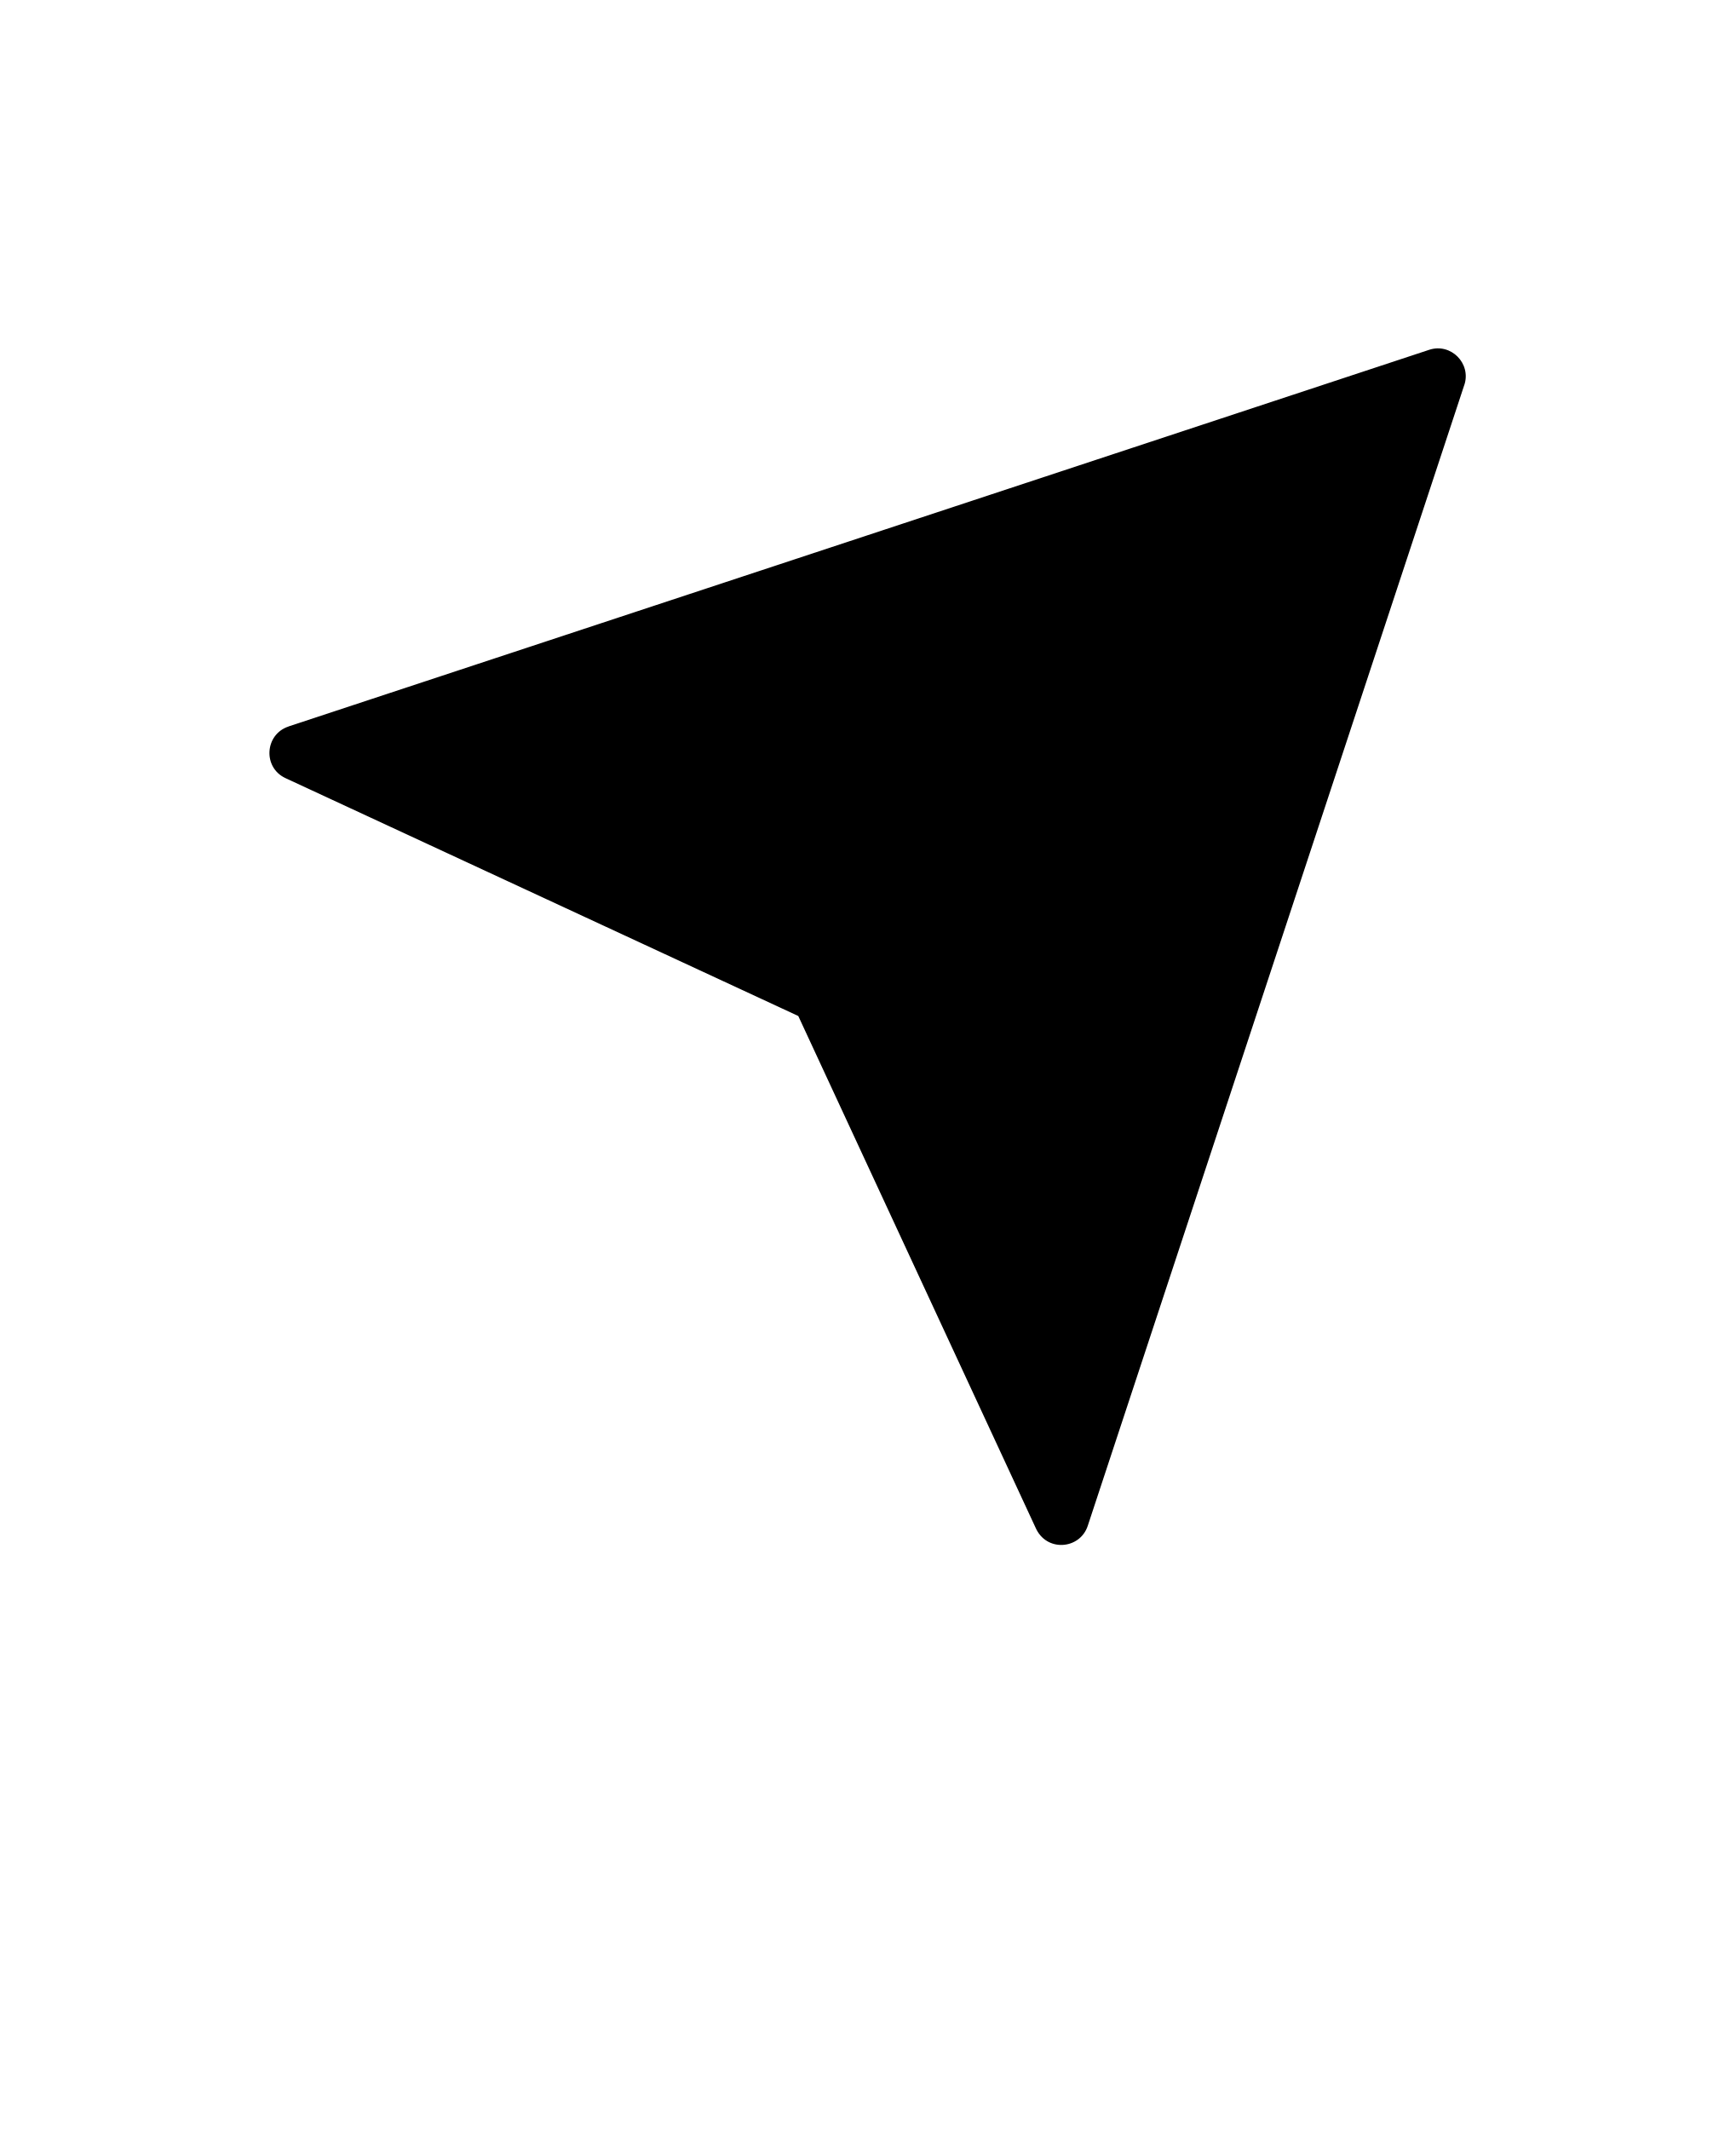
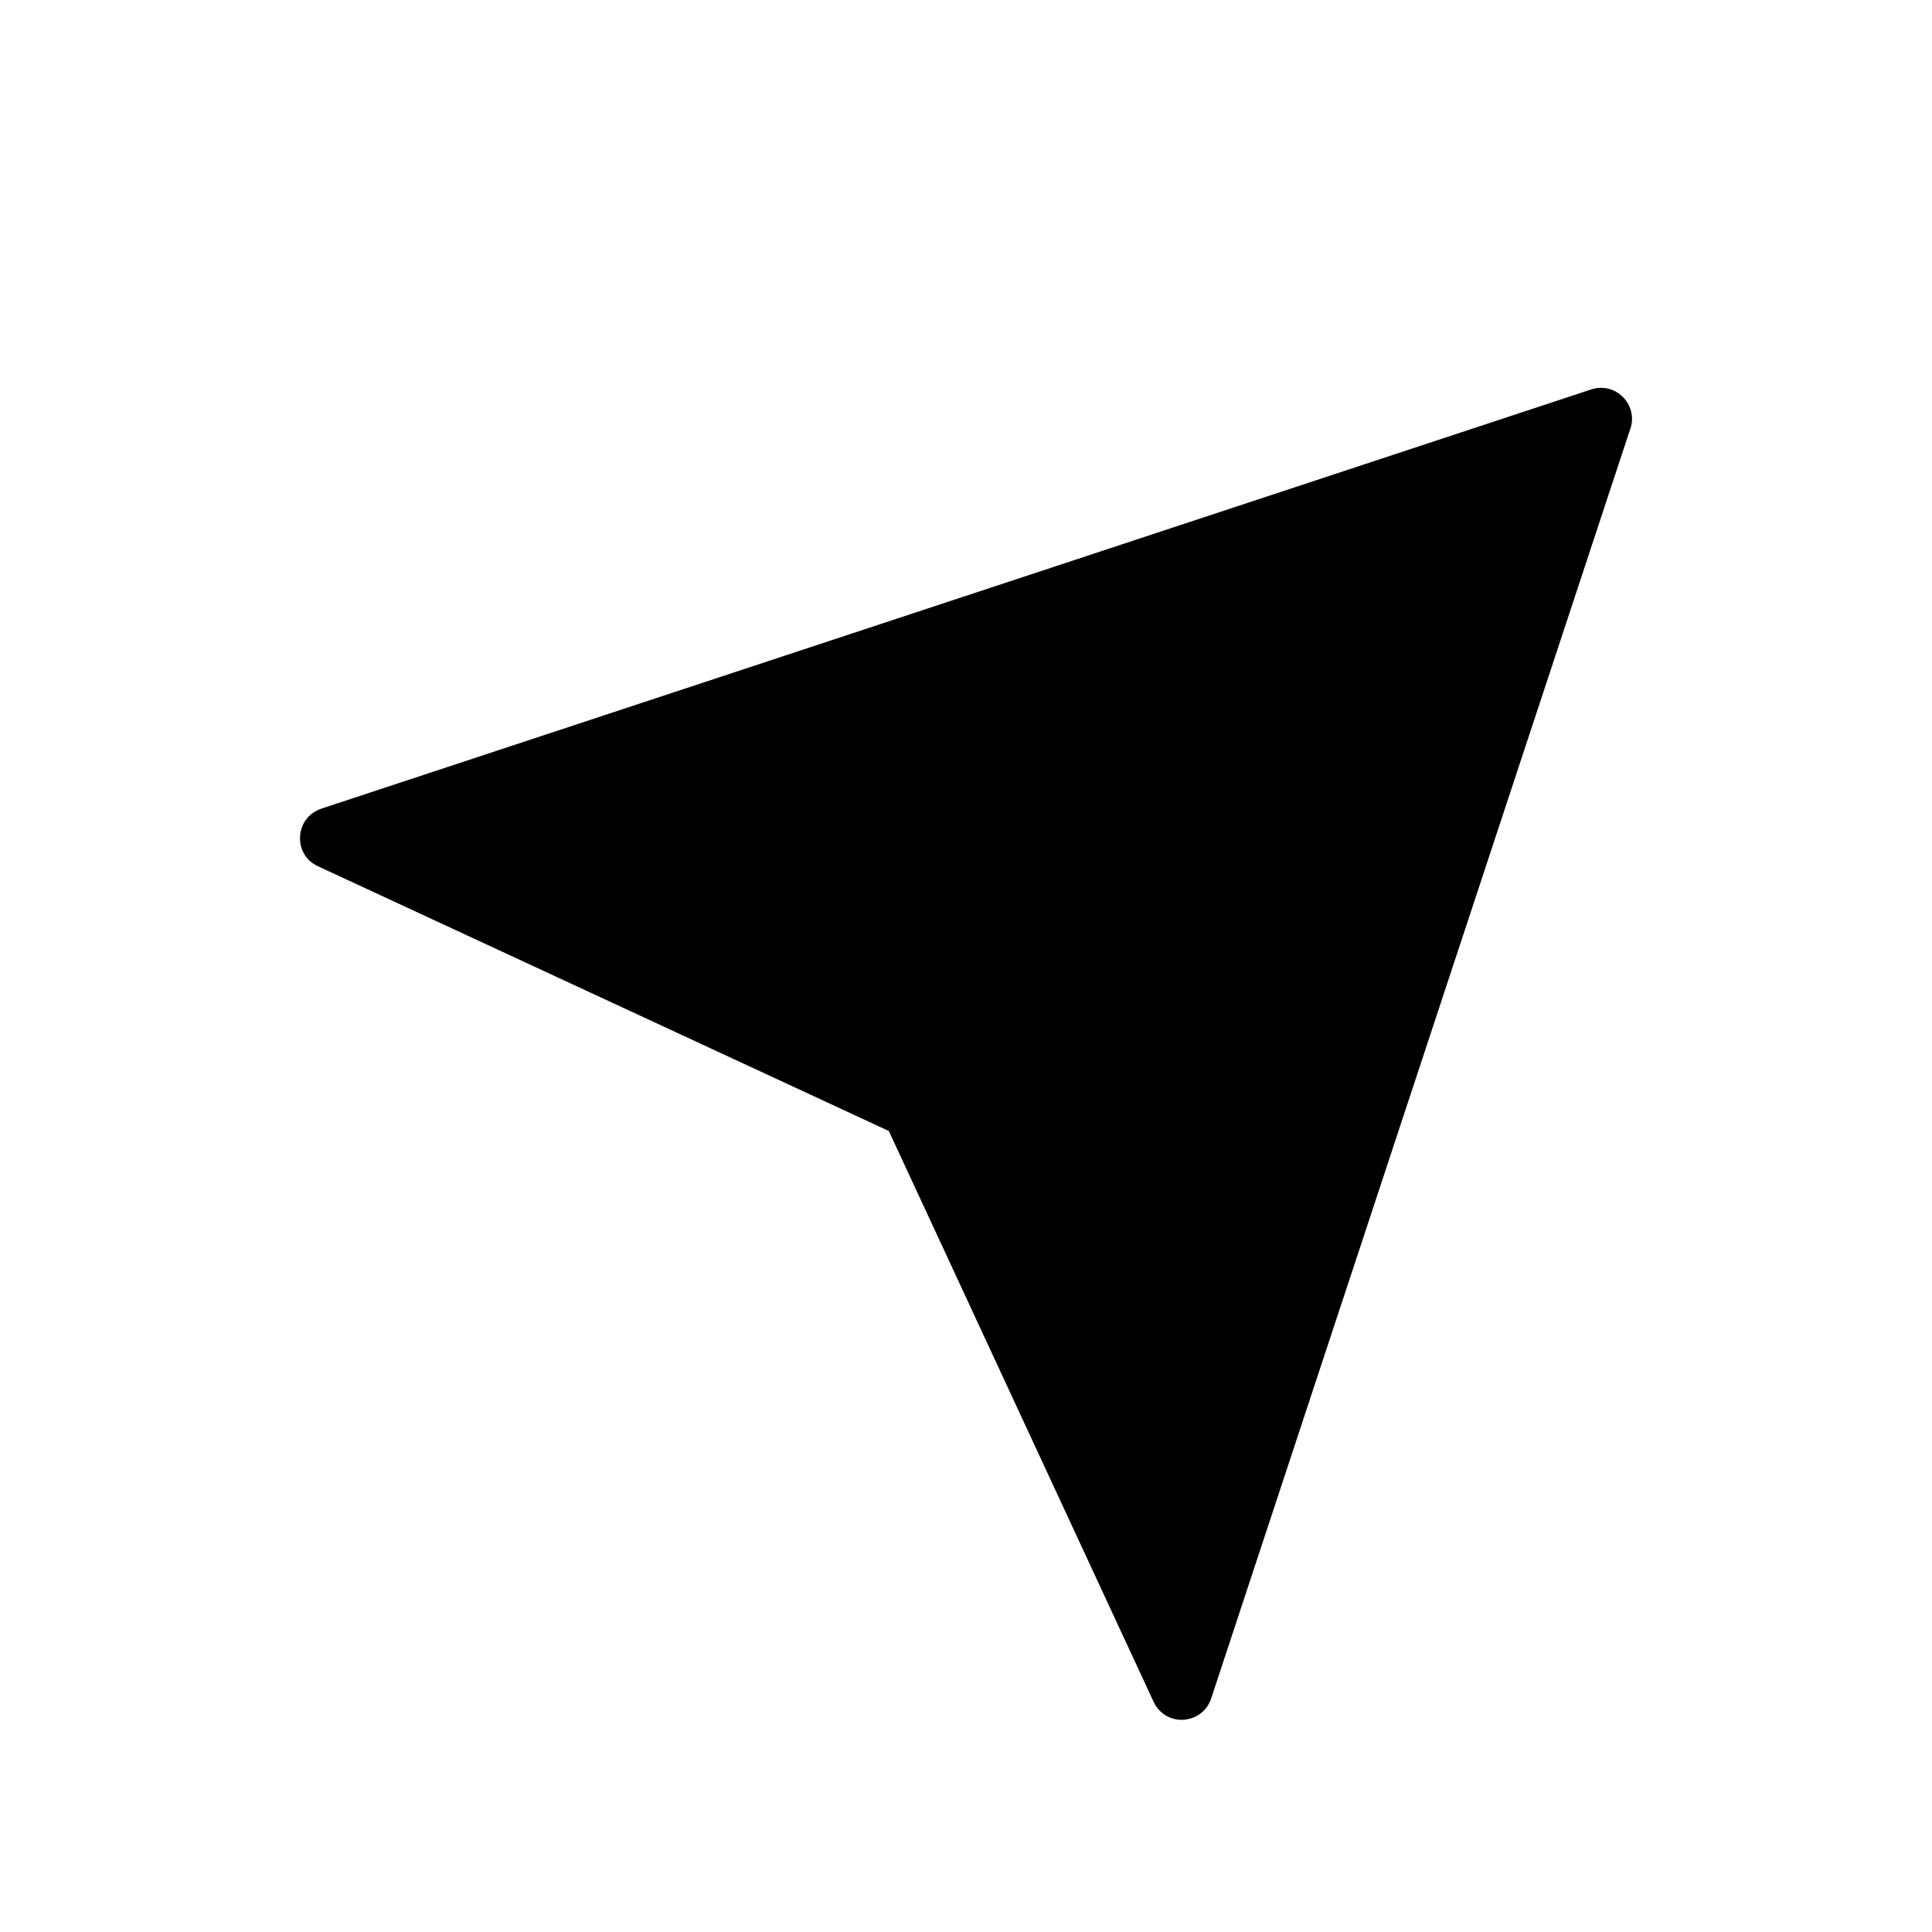
- <svg xmlns="http://www.w3.org/2000/svg" version="1.1" viewBox="-5.0 -10.0 110.0 135.0">
+ <svg xmlns="http://www.w3.org/2000/svg" width="40" height="40" viewBox="-5 20 110 50">
  <path d="m87.828 14.398-23.871 72.309c-0.492 1.5-2.629 1.688-3.312 0.109l-15.039-32.422-32.504-15.074c-1.457-0.672-1.32-2.777 0.188-3.273v-0.004l72.309-23.871c1.383-0.457 2.68 0.867 2.231 2.227z" fill-rule="evenodd" />
</svg>
